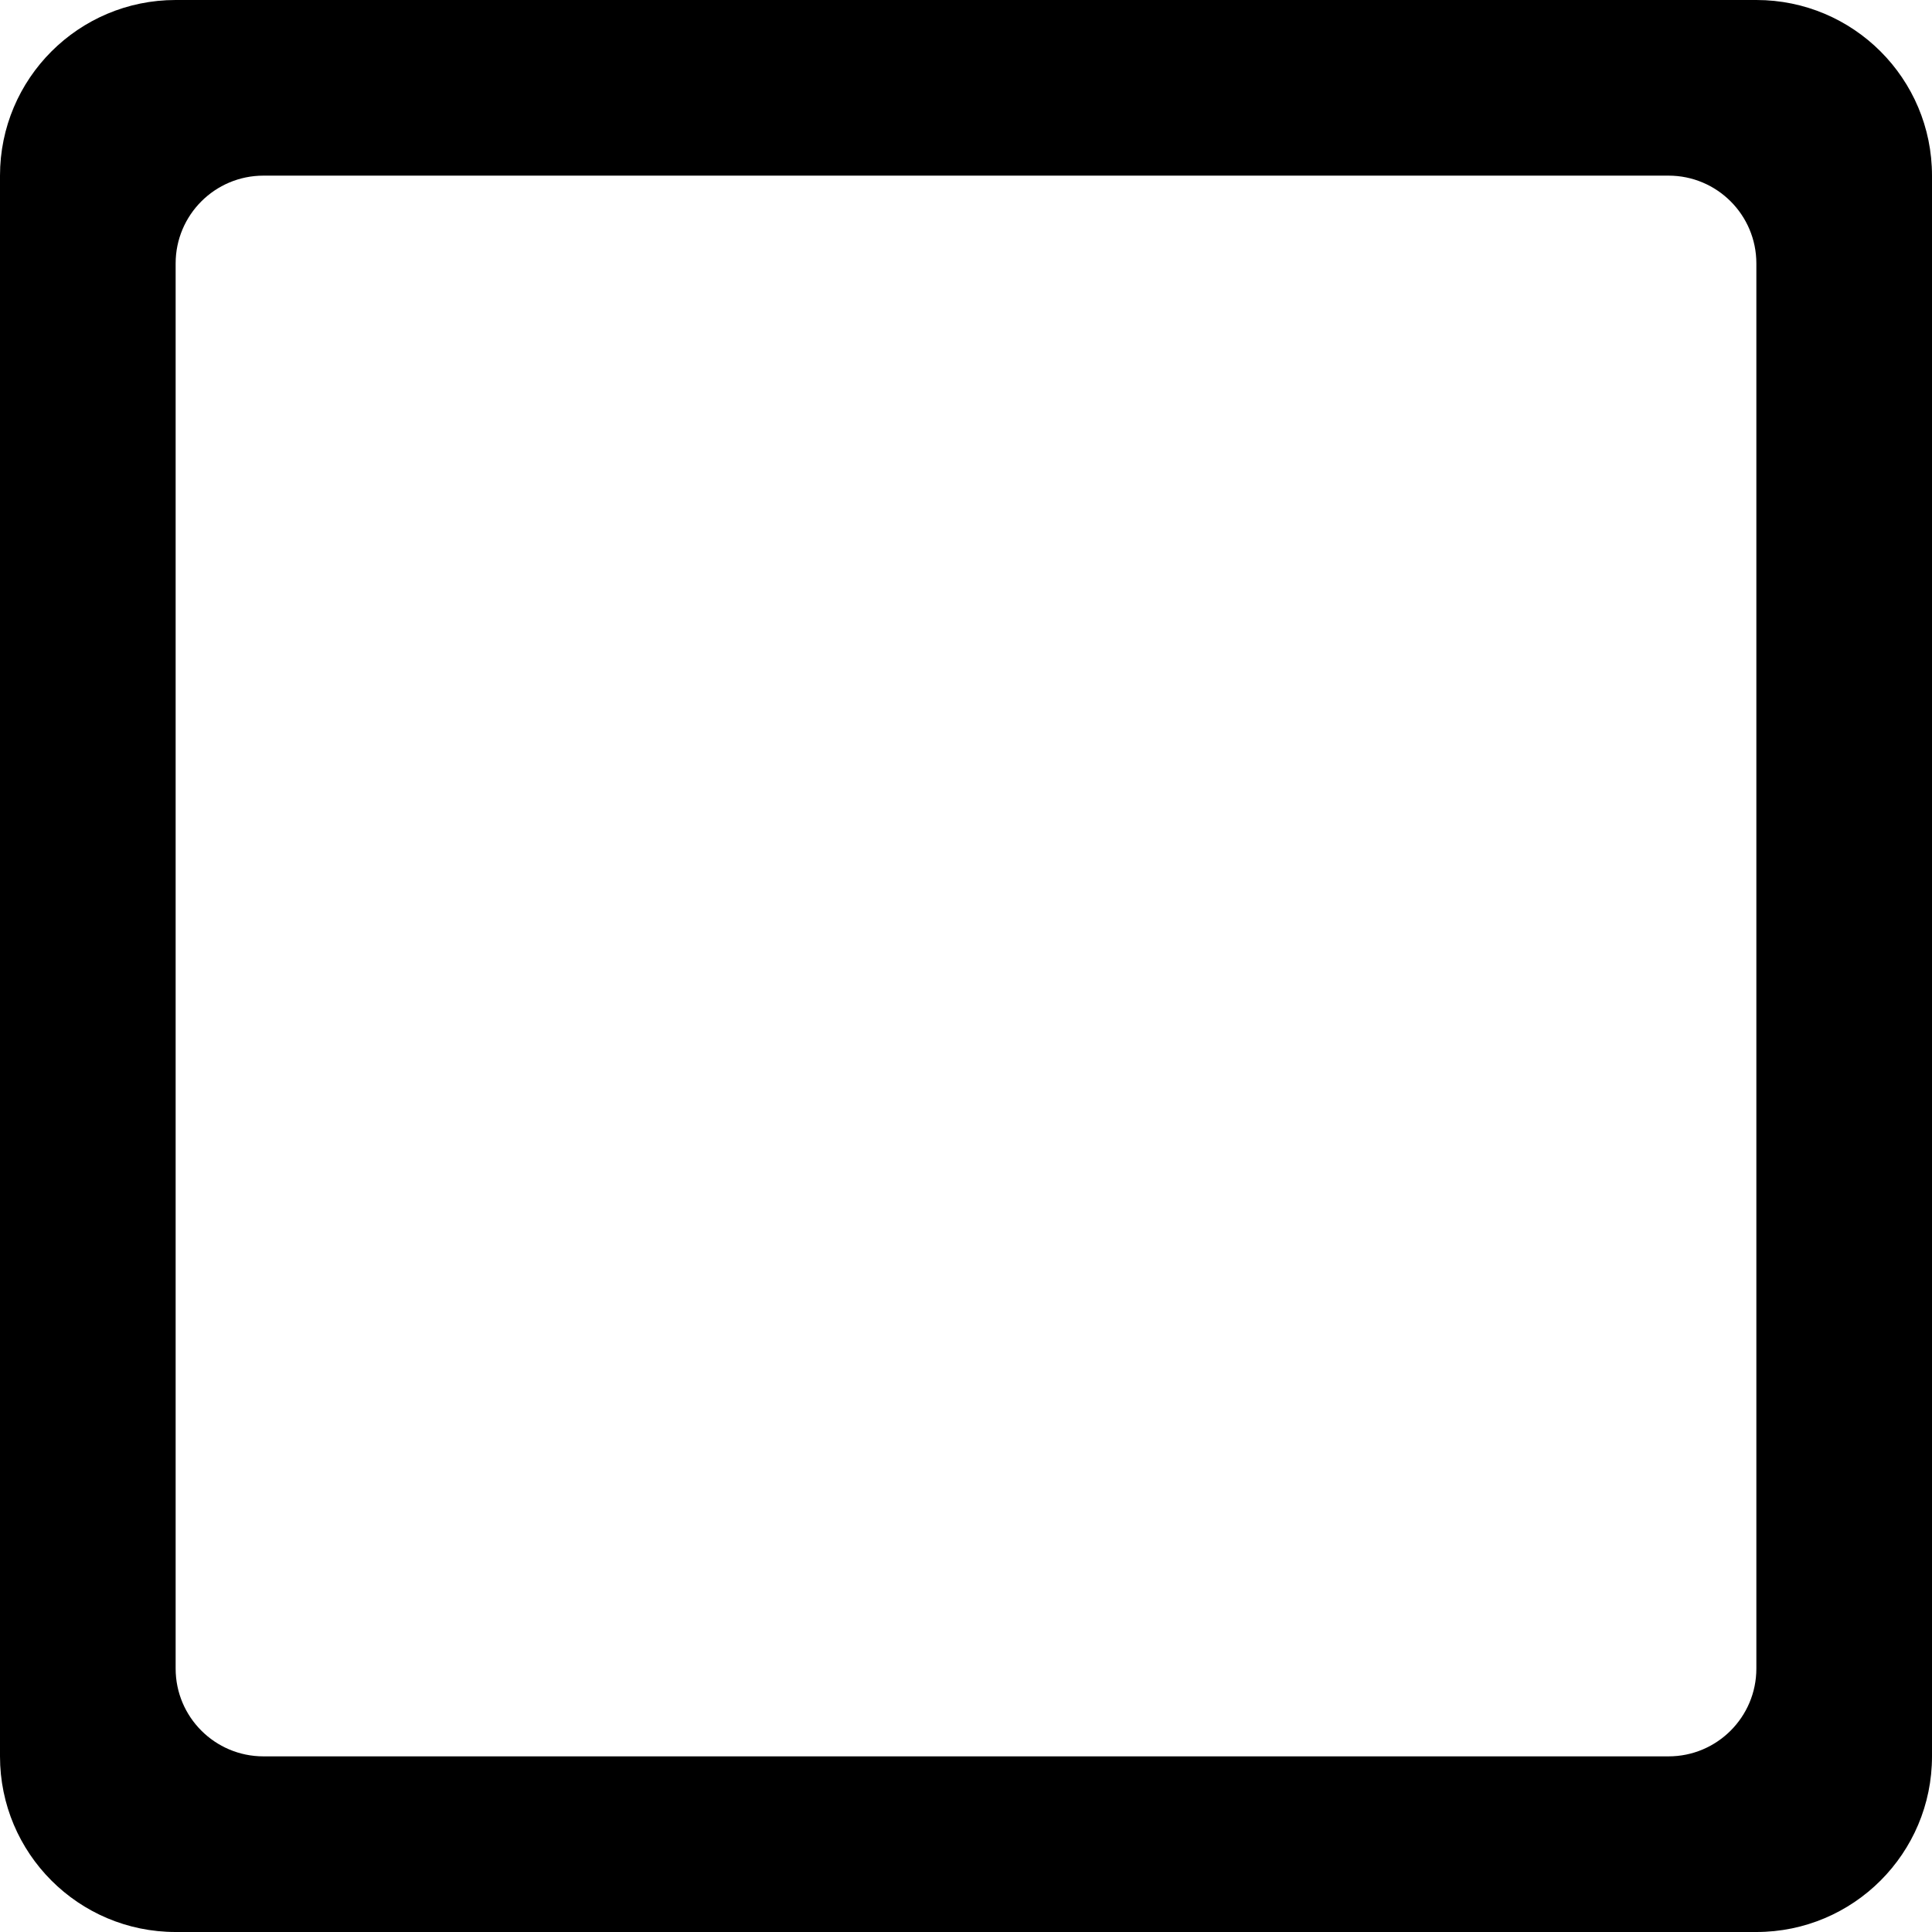
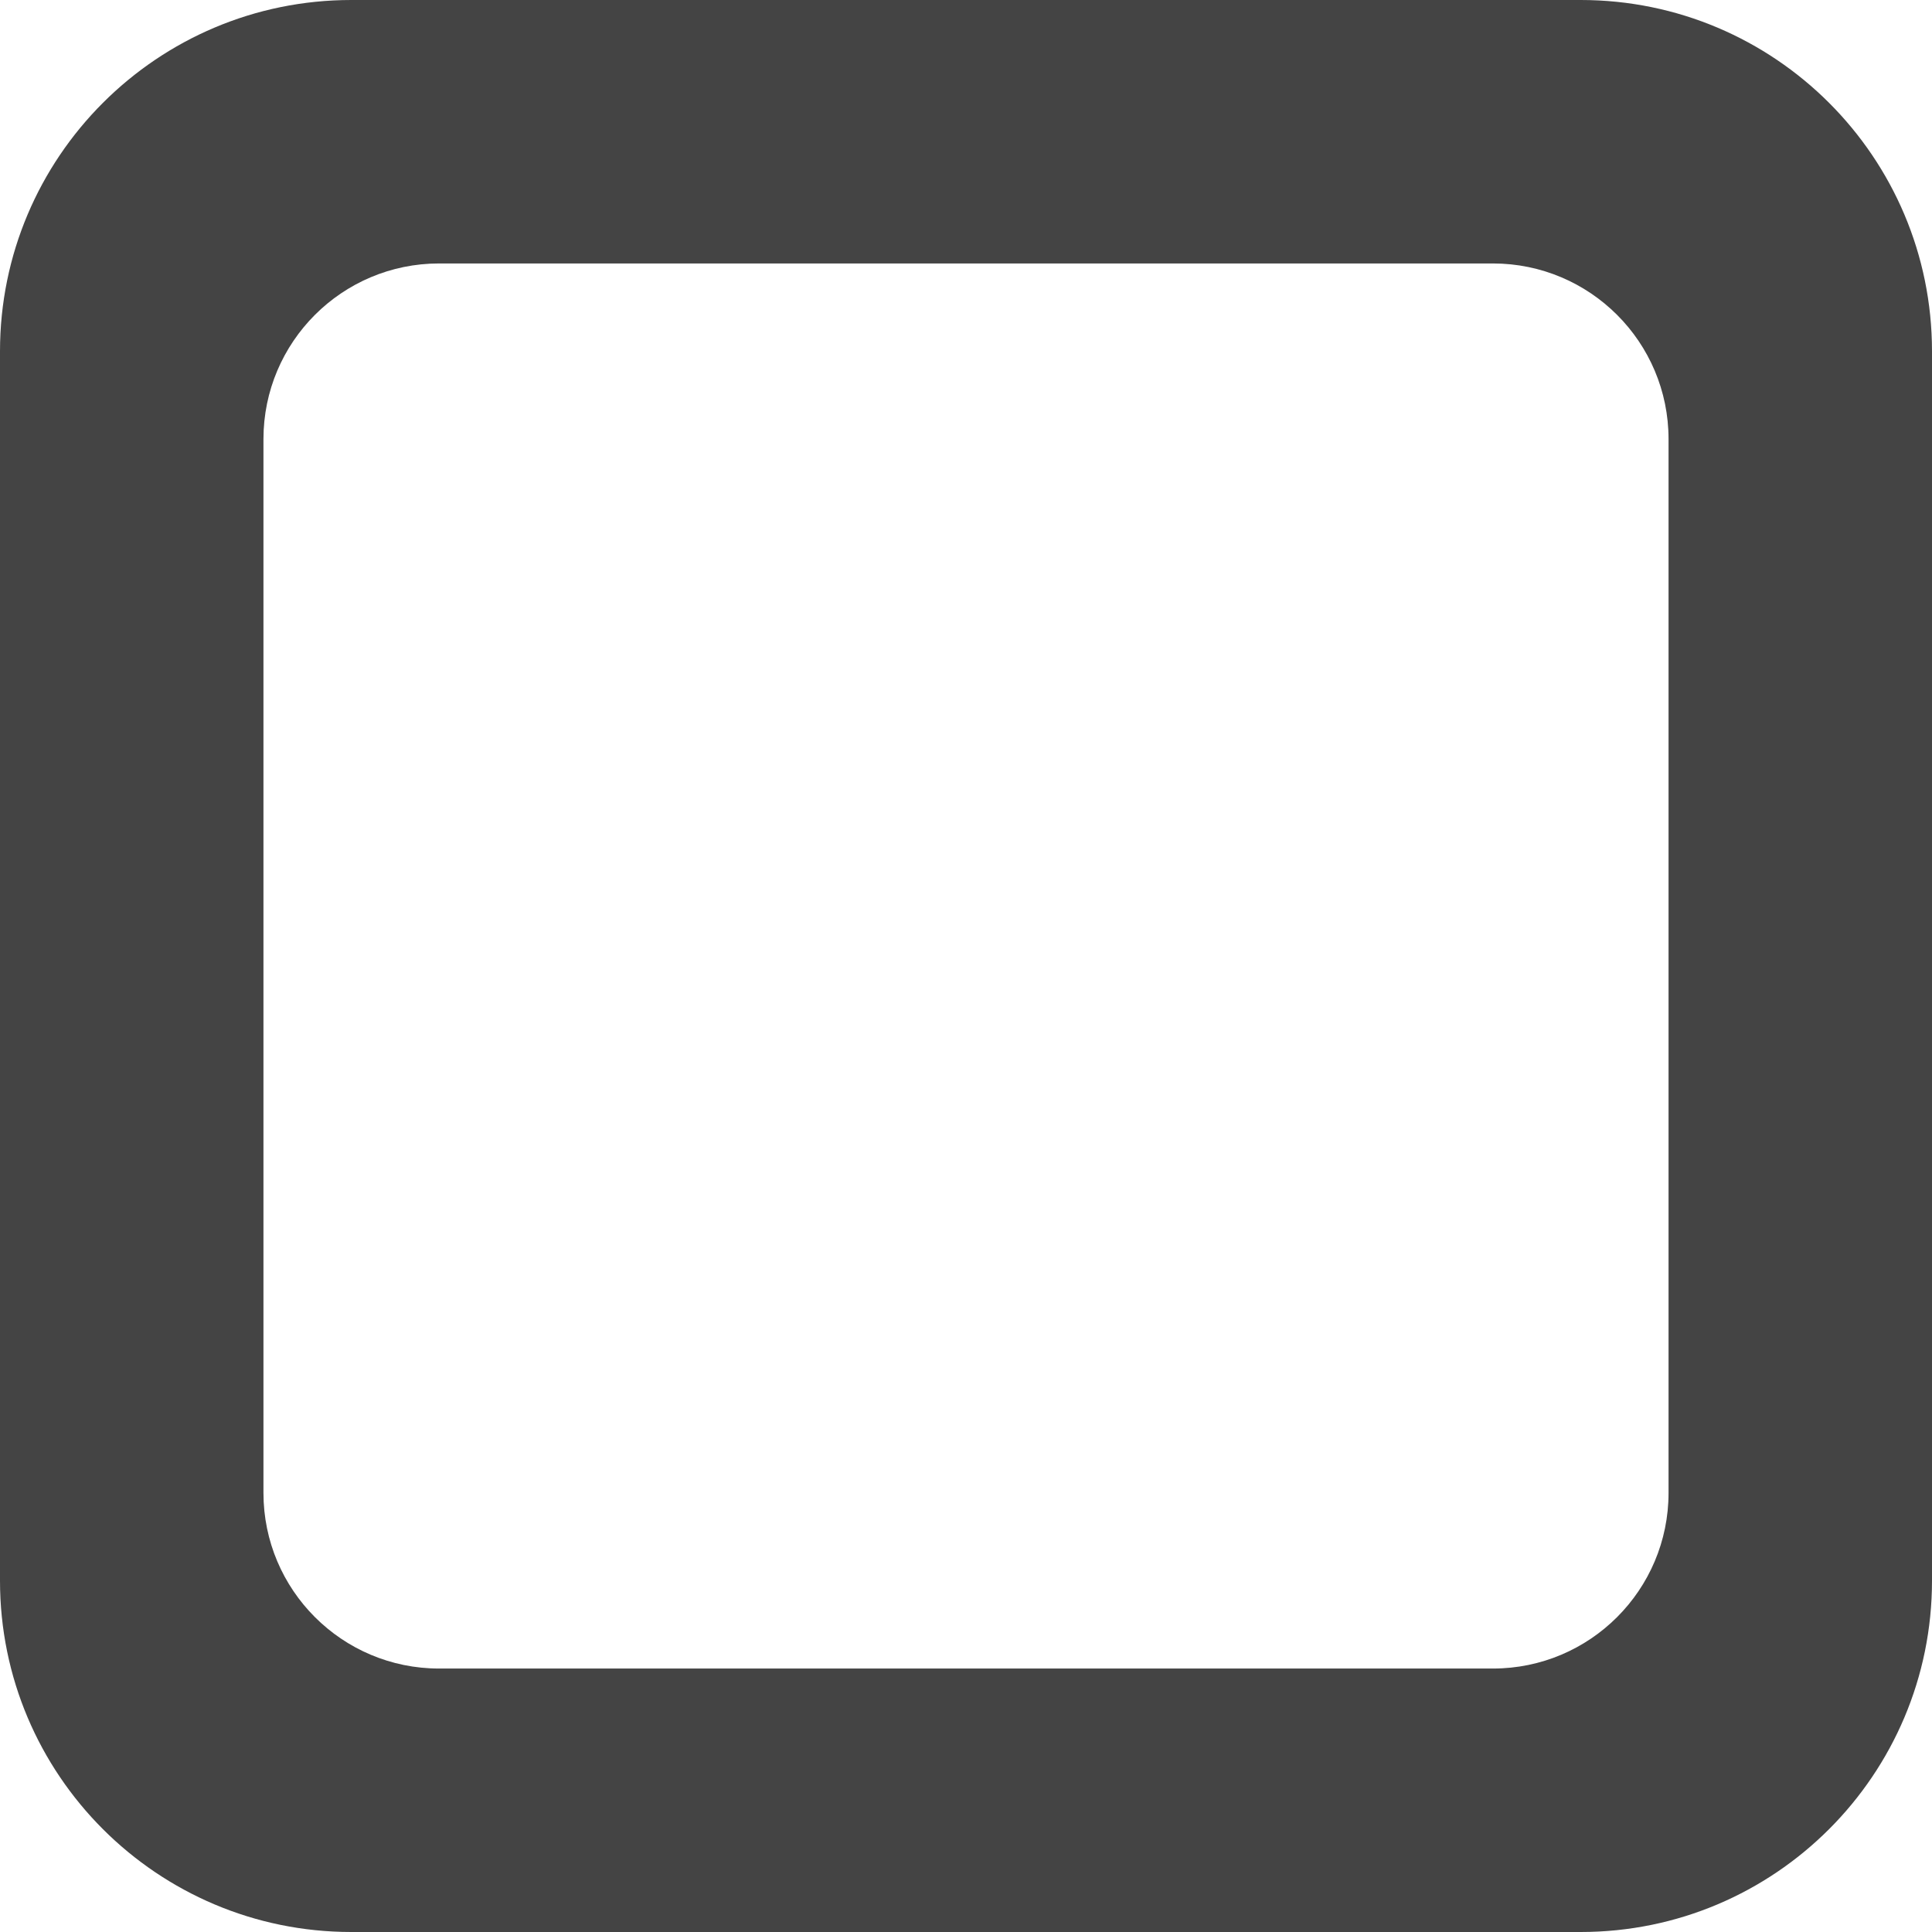
- <svg xmlns="http://www.w3.org/2000/svg" width="110px" height="110px" viewBox="0 0 110 110" version="1.1">
-   <defs />
+ <svg xmlns="http://www.w3.org/2000/svg" width="110" height="110" viewBox="0 0 110 110" version="1.1">
  <g id="Page-1" stroke="none" stroke-width="1" fill="none" fill-rule="evenodd">
-     <g id="check-checked" fill="#000000">
-       <path d="M10,0 L100,0 C105.523,-1.08250786e-14 110,4.477 110,10 L110,100 C110,105.523 105.523,110 100,110 L10,110 C4.477,110 6.76353751e-16,105.523 0,100 L0,10 C-6.76353751e-16,4.477 4.477,1.01453063e-15 10,0 Z M15,10 C12.239,10 10,12.239 10,15 L10,95 C10,97.761 12.239,100 15,100 L95,100 C97.761,100 100,97.761 100,95 L100,15 C100,12.239 97.761,10 95,10 L15,10 Z" id="Rectangle-2" />
+     <g id="check-checked" fill="#444">
+       <path d="M20,0 L90,0 C101.046,-2.02906125e-15 110,8.954 110,20 L110,90 C110,101.046 101.046,110 90,110 L20,110 C8.954,110 1.3527075e-15,101.046 0,90 L0,20 C-1.3527075e-15,8.954 8.954,2.02906125e-15 20,0 Z M25,15 C19.477,15 15,19.477 15,25 L15,85 C15,90.523 19.477,95 25,95 L85,95 C90.523,95 95,90.523 95,85 L95,25 C95,19.477 90.523,15 85,15 L25,15 Z" id="Rectangle-2" />
    </g>
  </g>
</svg>
